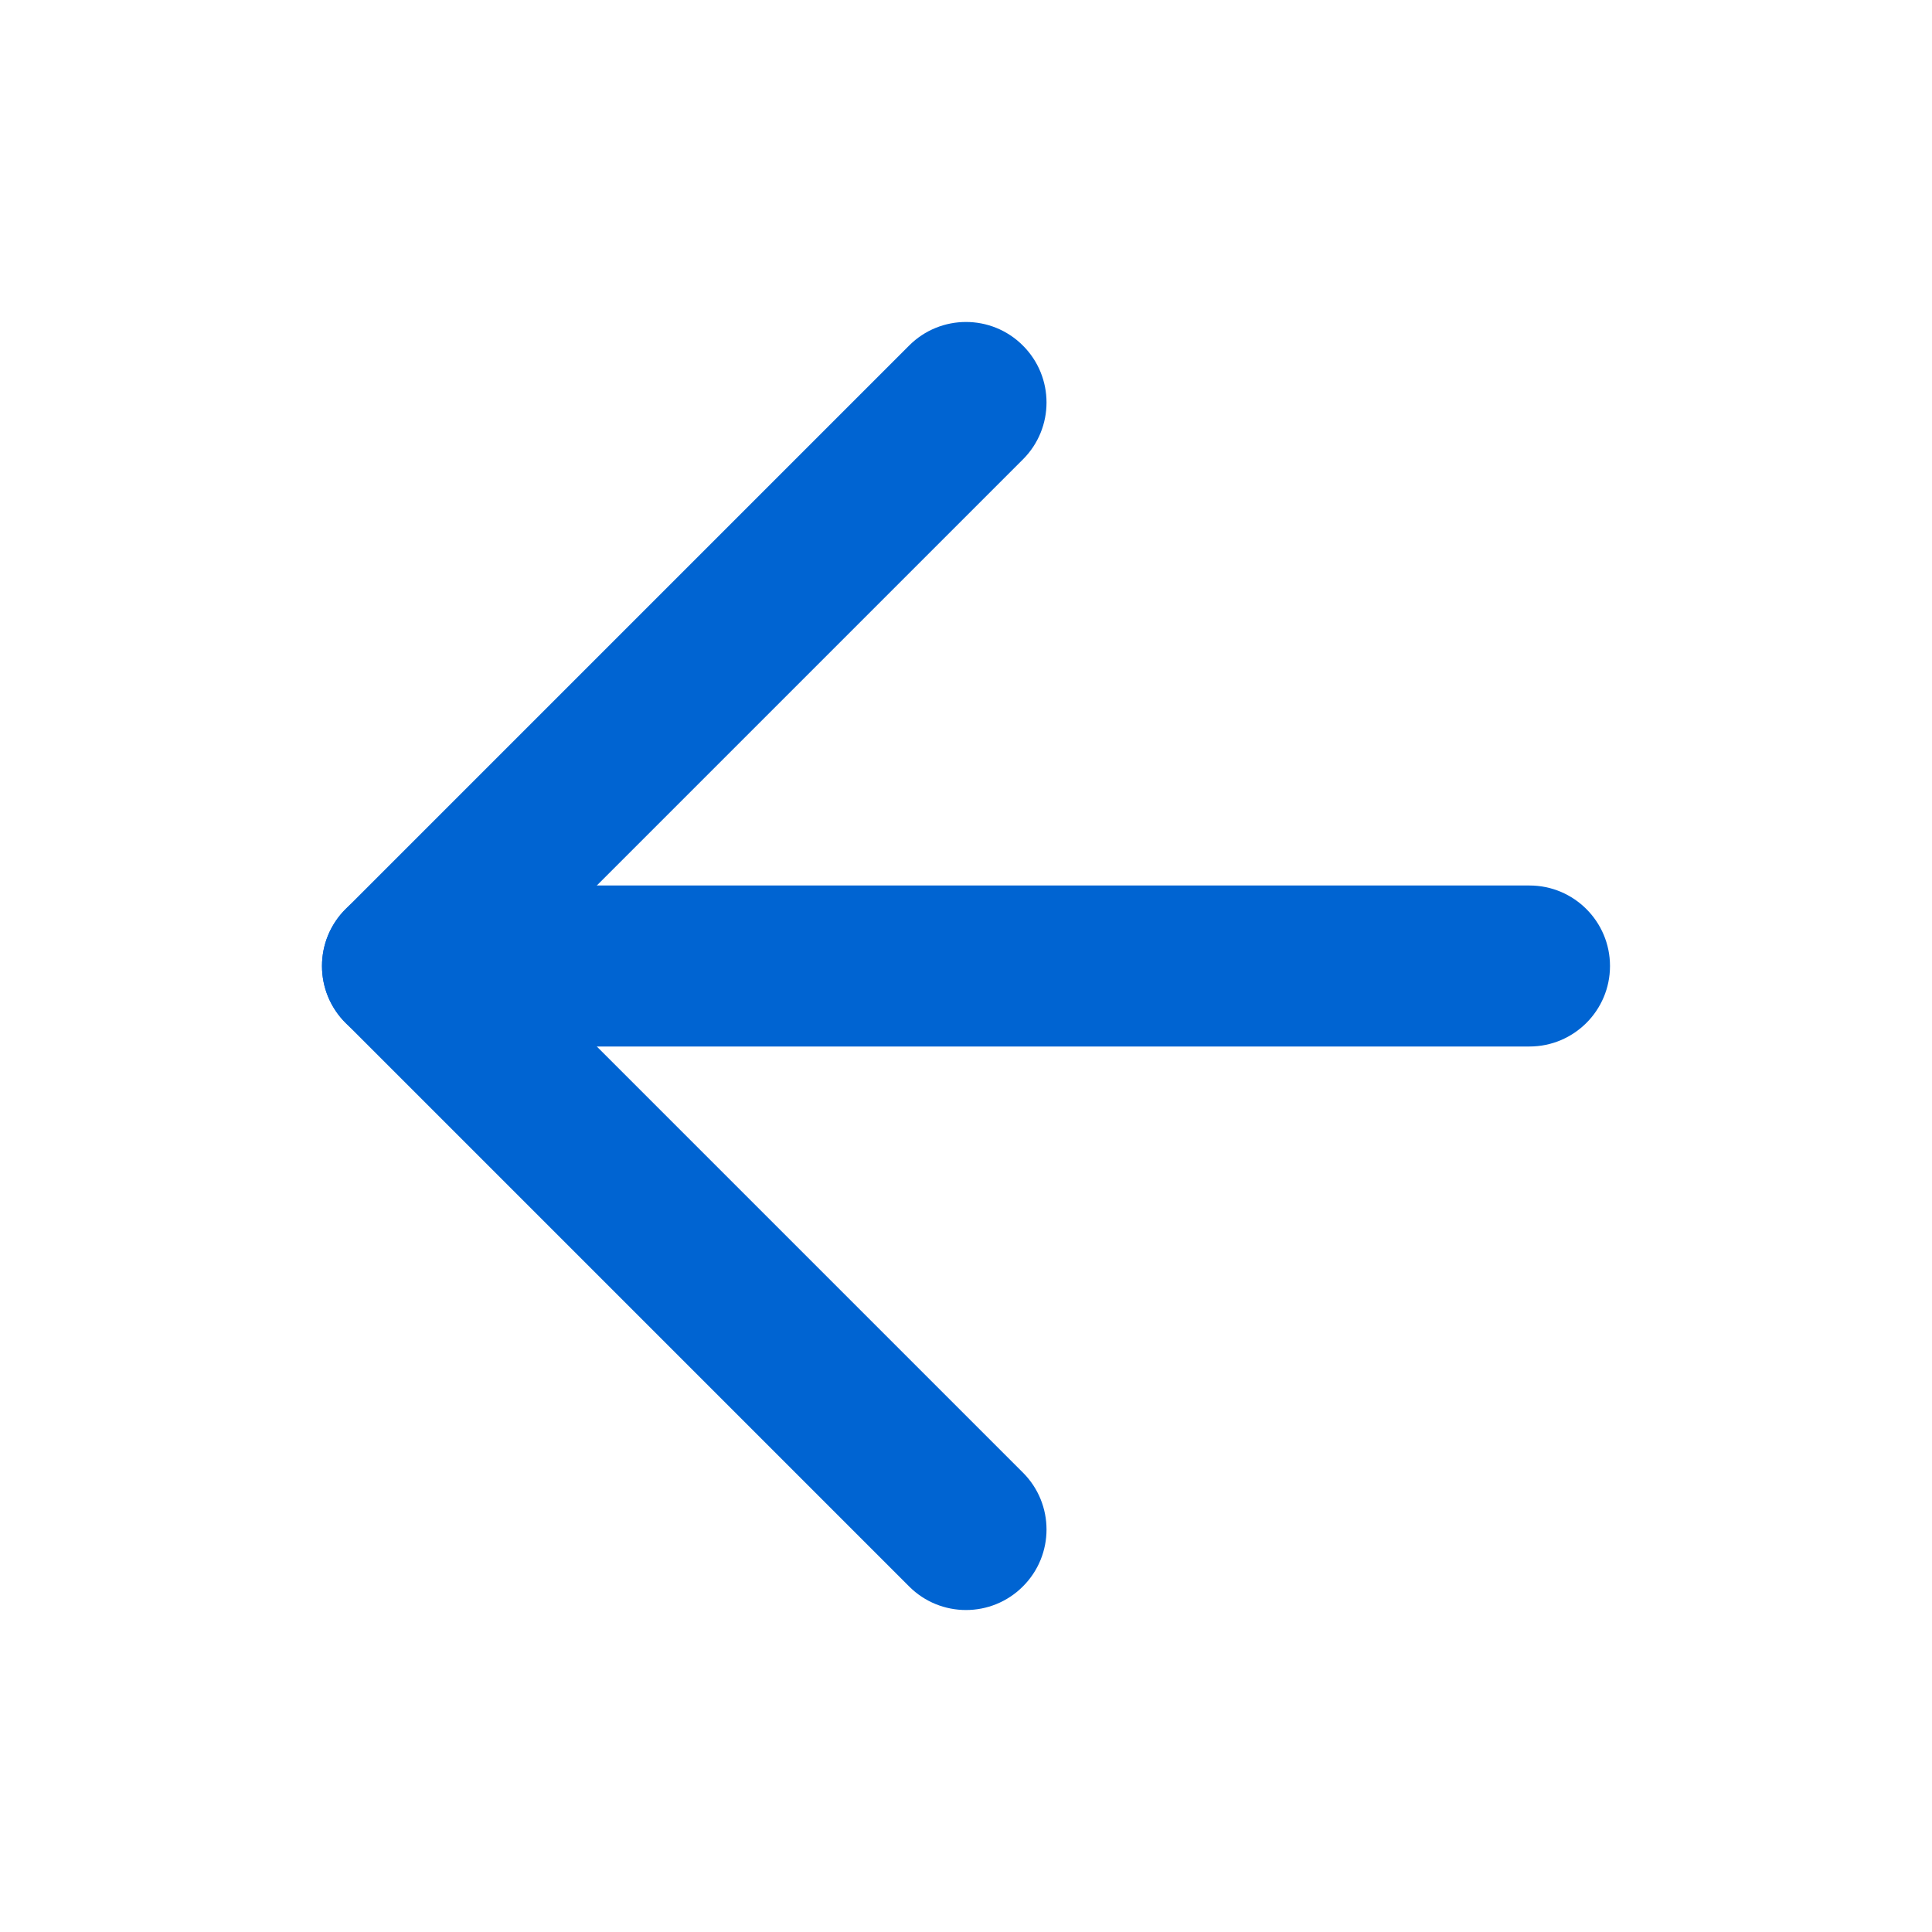
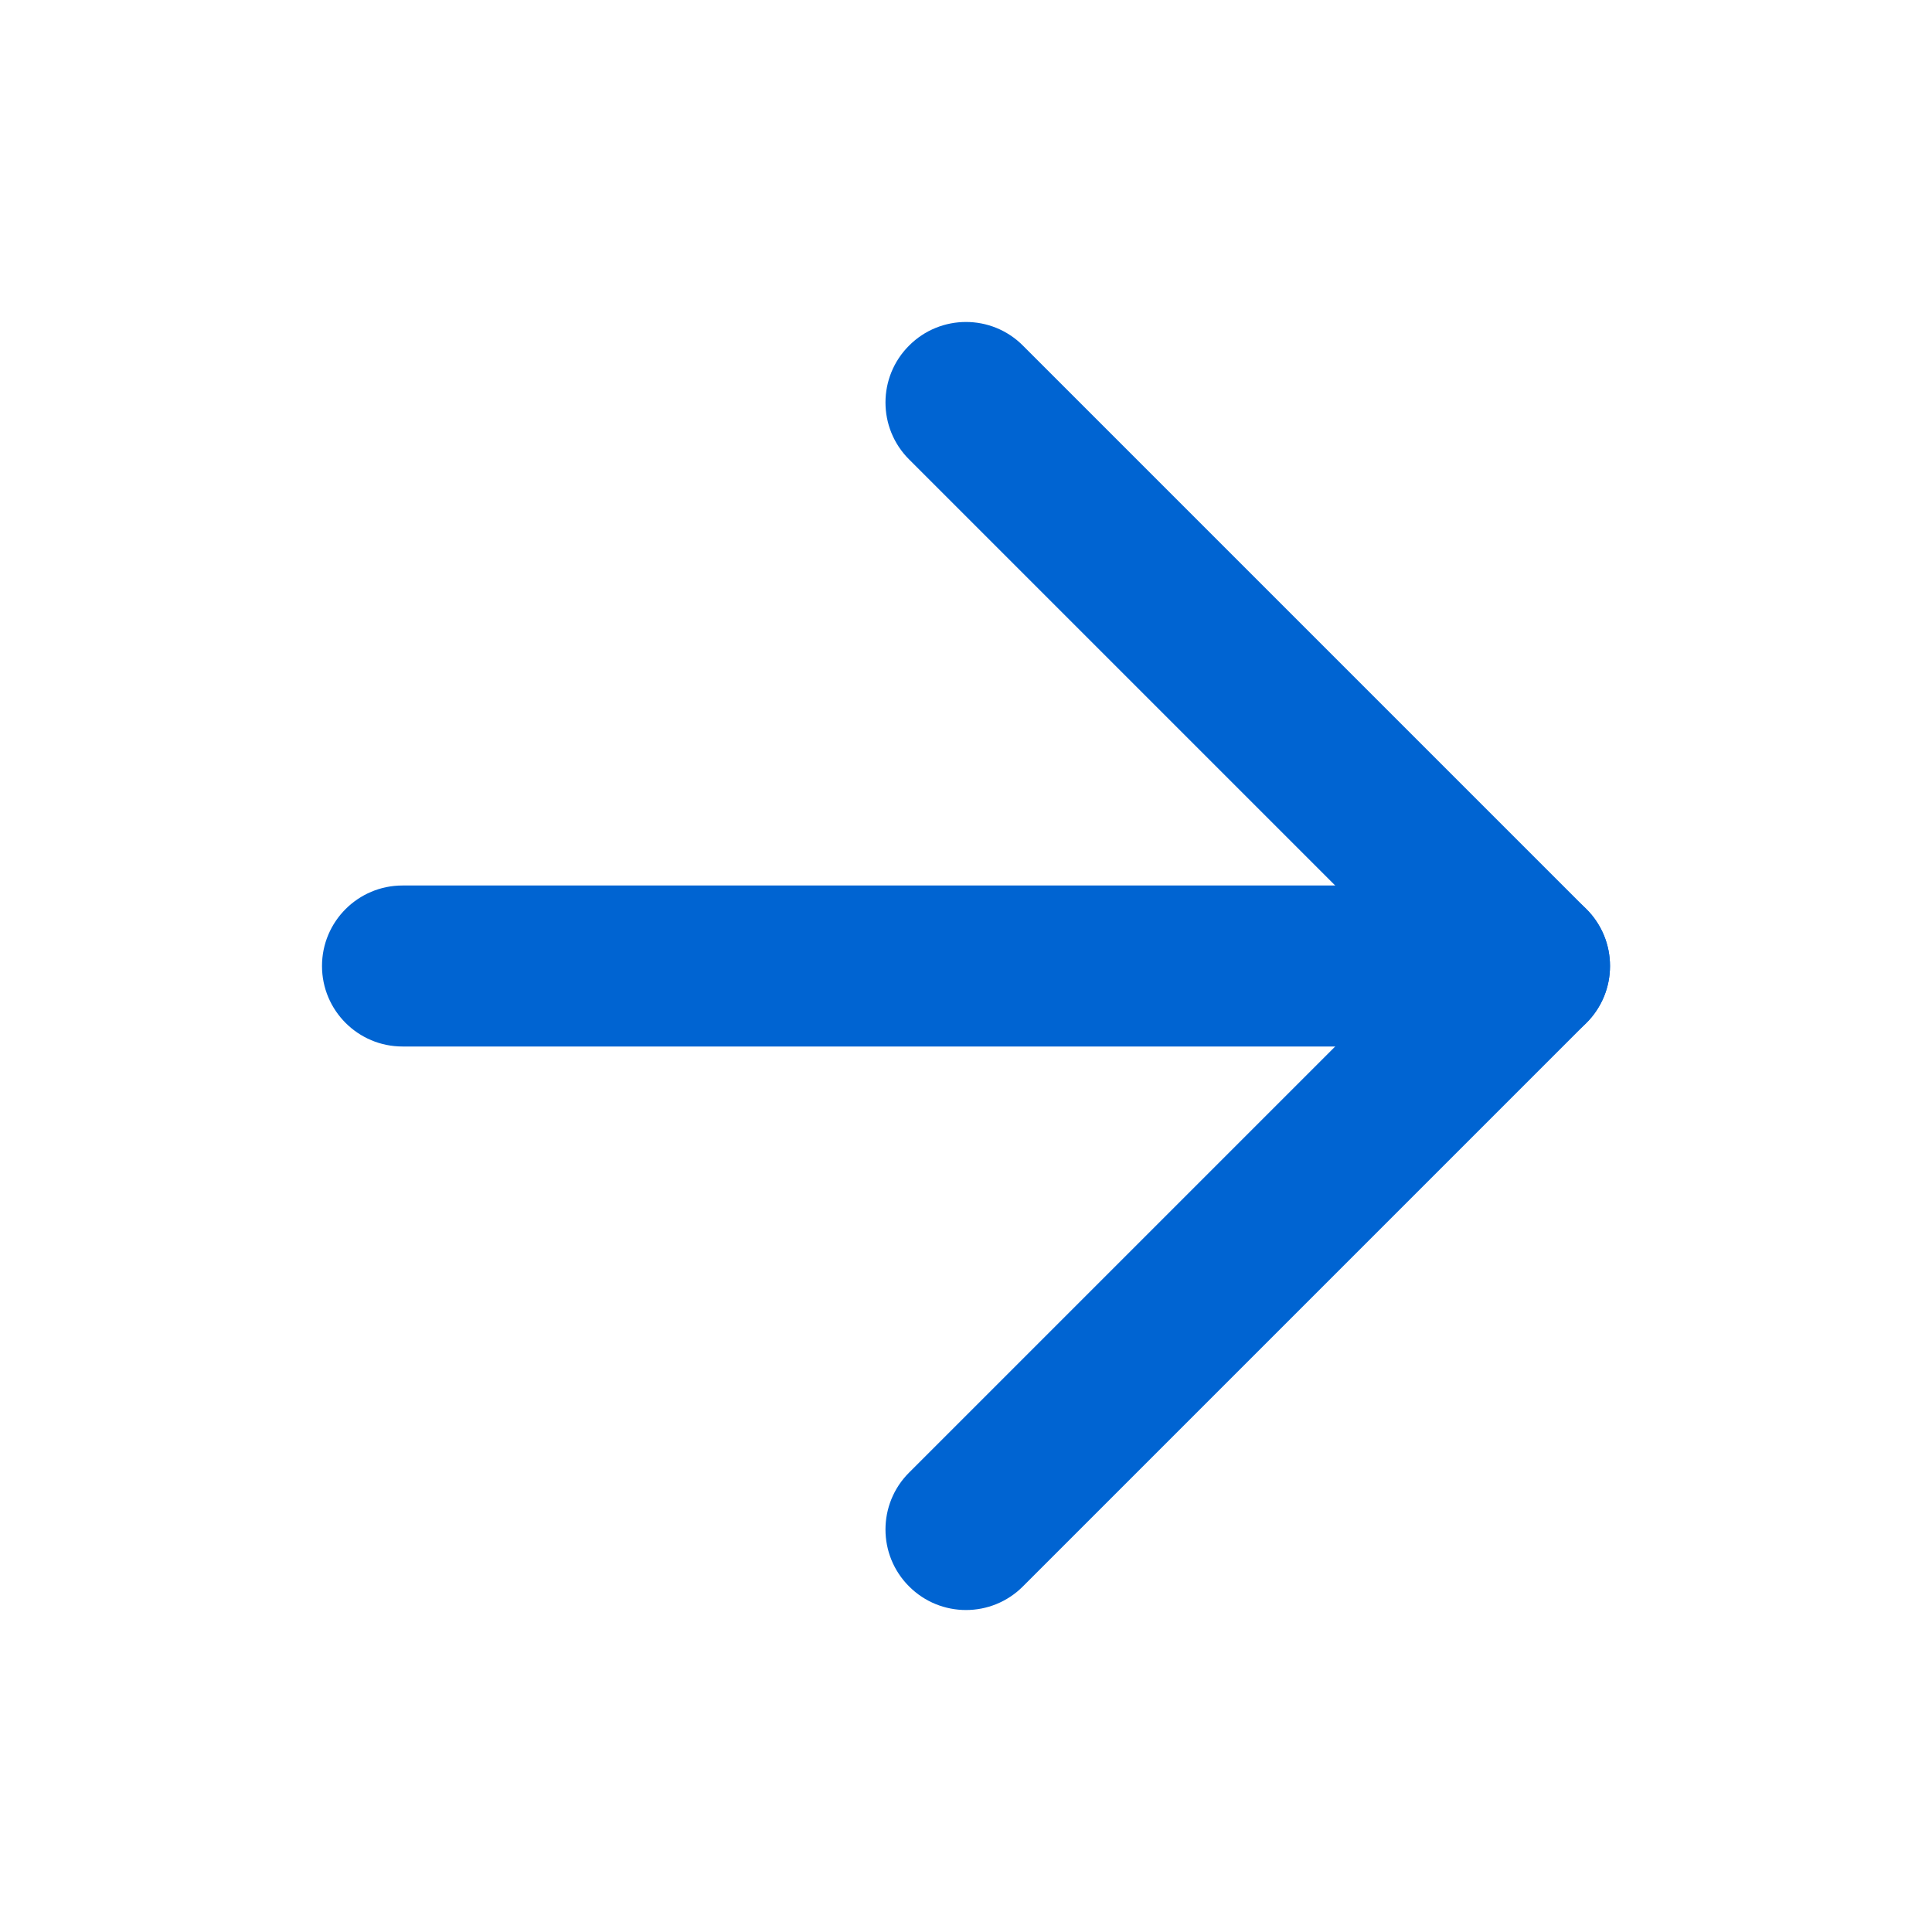
<svg xmlns="http://www.w3.org/2000/svg" width="24" height="24" viewBox="0 0 24 24" fill="none">
-   <path fill-rule="evenodd" clip-rule="evenodd" d="M20 12C20 12.552 19.552 13 19 13L5 13C4.448 13 4 12.552 4 12C4 11.448 4.448 11 5 11L19 11C19.552 11 20 11.448 20 12Z" fill="#0064D2" />
-   <path fill-rule="evenodd" clip-rule="evenodd" d="M12.707 19.707C12.317 20.098 11.683 20.098 11.293 19.707L4.293 12.707C3.902 12.317 3.902 11.683 4.293 11.293L11.293 4.293C11.683 3.902 12.317 3.902 12.707 4.293C13.098 4.683 13.098 5.317 12.707 5.707L6.414 12L12.707 18.293C13.098 18.683 13.098 19.317 12.707 19.707Z" fill="#0064D2" />
+   <path fill-rule="evenodd" clip-rule="evenodd" d="M4 12C4 11.448 4.448 11 5 11L19 11C19.552 11 20 11.448 20 12C20 12.552 19.552 13 19 13L5 13C4.448 13 4 12.552 4 12Z" fill="#0064D2" />
+   <path fill-rule="evenodd" clip-rule="evenodd" d="M11.293 4.293C11.683 3.902 12.317 3.902 12.707 4.293L19.707 11.293C20.098 11.683 20.098 12.317 19.707 12.707L12.707 19.707C12.317 20.098 11.683 20.098 11.293 19.707C10.902 19.317 10.902 18.683 11.293 18.293L17.586 12L11.293 5.707C10.902 5.317 10.902 4.683 11.293 4.293Z" fill="#0064D2" />
</svg>
